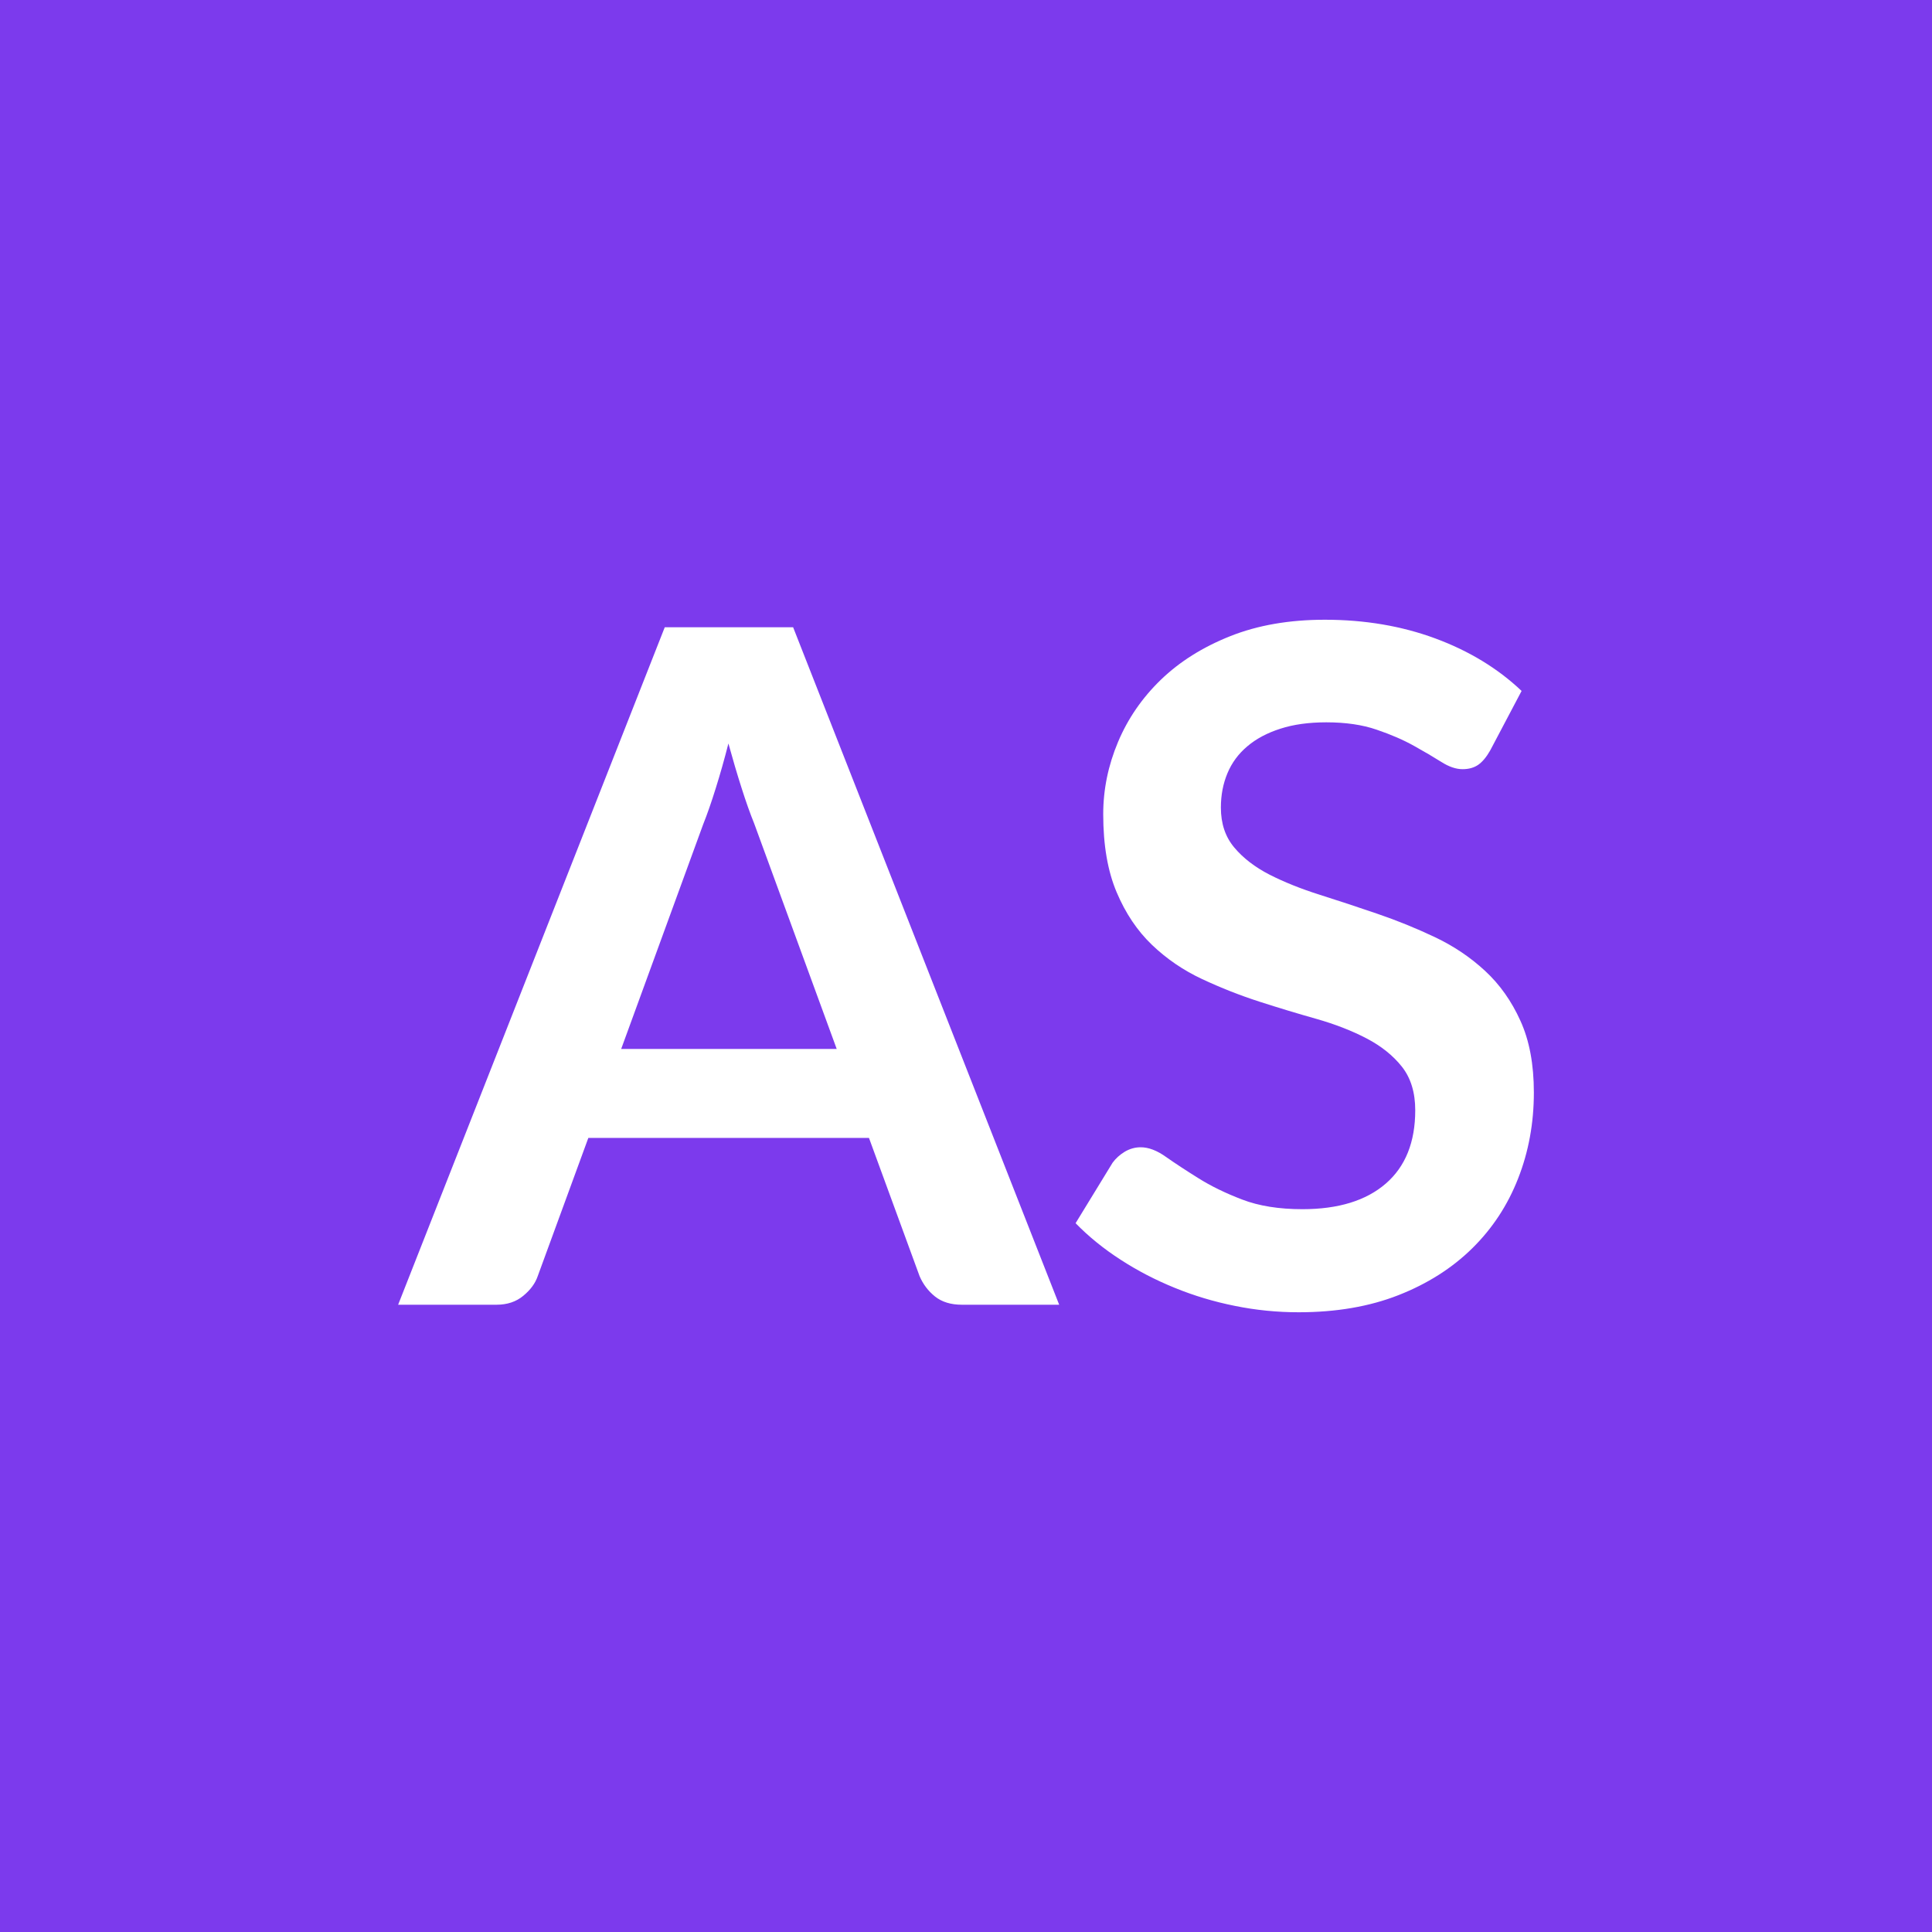
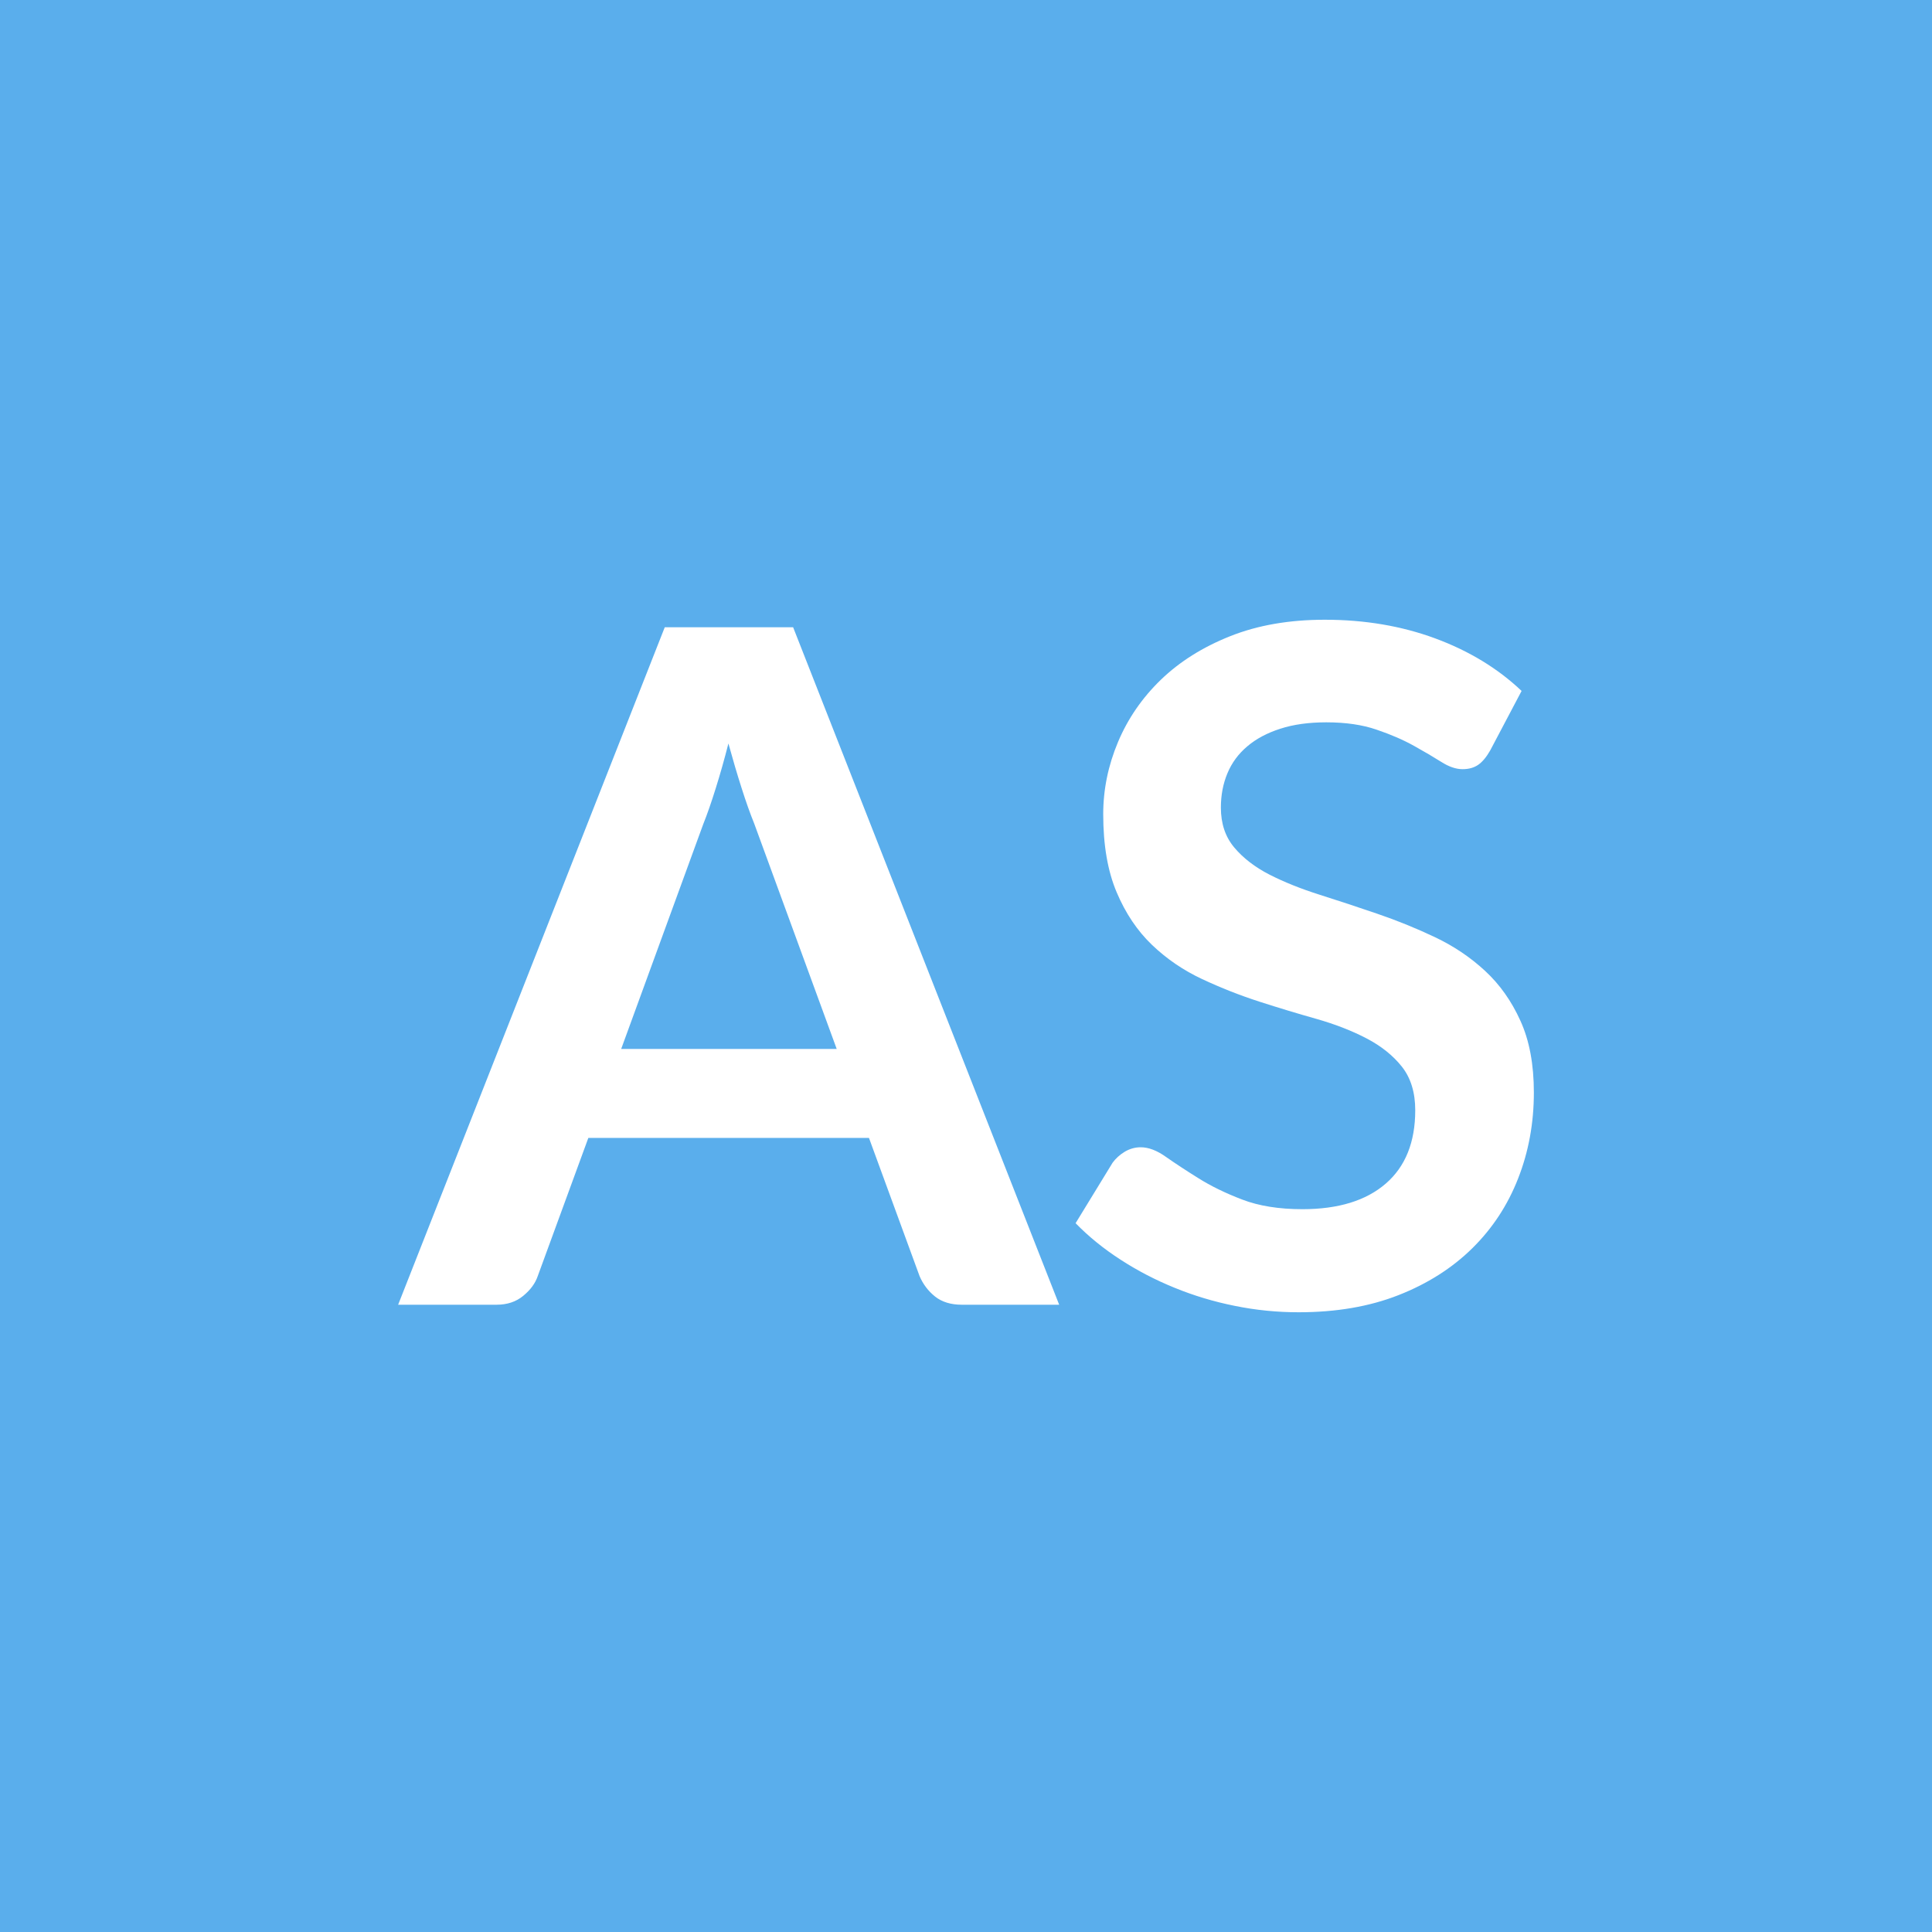
<svg xmlns="http://www.w3.org/2000/svg" width="200" height="200" viewBox="0 0 200 200">
-   <rect width="100%" height="100%" fill="#7c3aed" />
+   <rect width="100%" height="100%" fill="#5aaeec" />
  <path fill="#ffffff" d="M64.305 108.585h22.31l-8.54-23.33q-.63-1.55-1.31-3.69-.68-2.13-1.36-4.6-.63 2.47-1.31 4.63-.67 2.16-1.31 3.76zm17.8-43.65 27.54 70.13h-10.08q-1.7 0-2.77-.85-1.06-.85-1.6-2.11l-5.24-14.31h-29.05l-5.24 14.31q-.38 1.12-1.5 2.04-1.11.92-2.76.92h-10.19l27.6-70.13zm75.41 6.59-3.25 6.16q-.58 1.02-1.23 1.48-.66.46-1.63.46-1.02 0-2.2-.75-1.19-.75-2.84-1.67t-3.86-1.67q-2.2-.76-5.21-.76-2.72 0-4.75.66-2.04.65-3.42 1.82-1.38 1.16-2.06 2.79-.68 1.62-.68 3.56 0 2.48 1.38 4.12 1.38 1.65 3.66 2.82 2.28 1.16 5.19 2.08t5.97 1.97q3.05 1.04 5.96 2.42t5.19 3.49 3.66 5.17q1.39 3.05 1.39 7.42 0 4.75-1.63 8.9-1.62 4.15-4.75 7.23t-7.64 4.85-10.33 1.77q-3.35 0-6.6-.66-3.25-.65-6.23-1.87-2.98-1.21-5.6-2.91-2.62-1.69-4.66-3.78l3.83-6.26q.49-.67 1.26-1.14.78-.46 1.65-.46 1.22 0 2.62 1 1.41.99 3.35 2.2 1.94 1.22 4.53 2.21 2.6 1 6.24 1 5.57 0 8.63-2.65 3.05-2.64 3.05-7.59 0-2.76-1.38-4.51-1.38-1.74-3.66-2.93t-5.19-2.02q-2.91-.82-5.92-1.79-3-.97-5.91-2.33t-5.19-3.54-3.66-5.45q-1.39-3.28-1.39-8.08 0-3.83 1.53-7.47t4.44-6.45 7.18-4.51 9.79-1.7q6.21 0 11.45 1.94t8.92 5.43" />
</svg>
